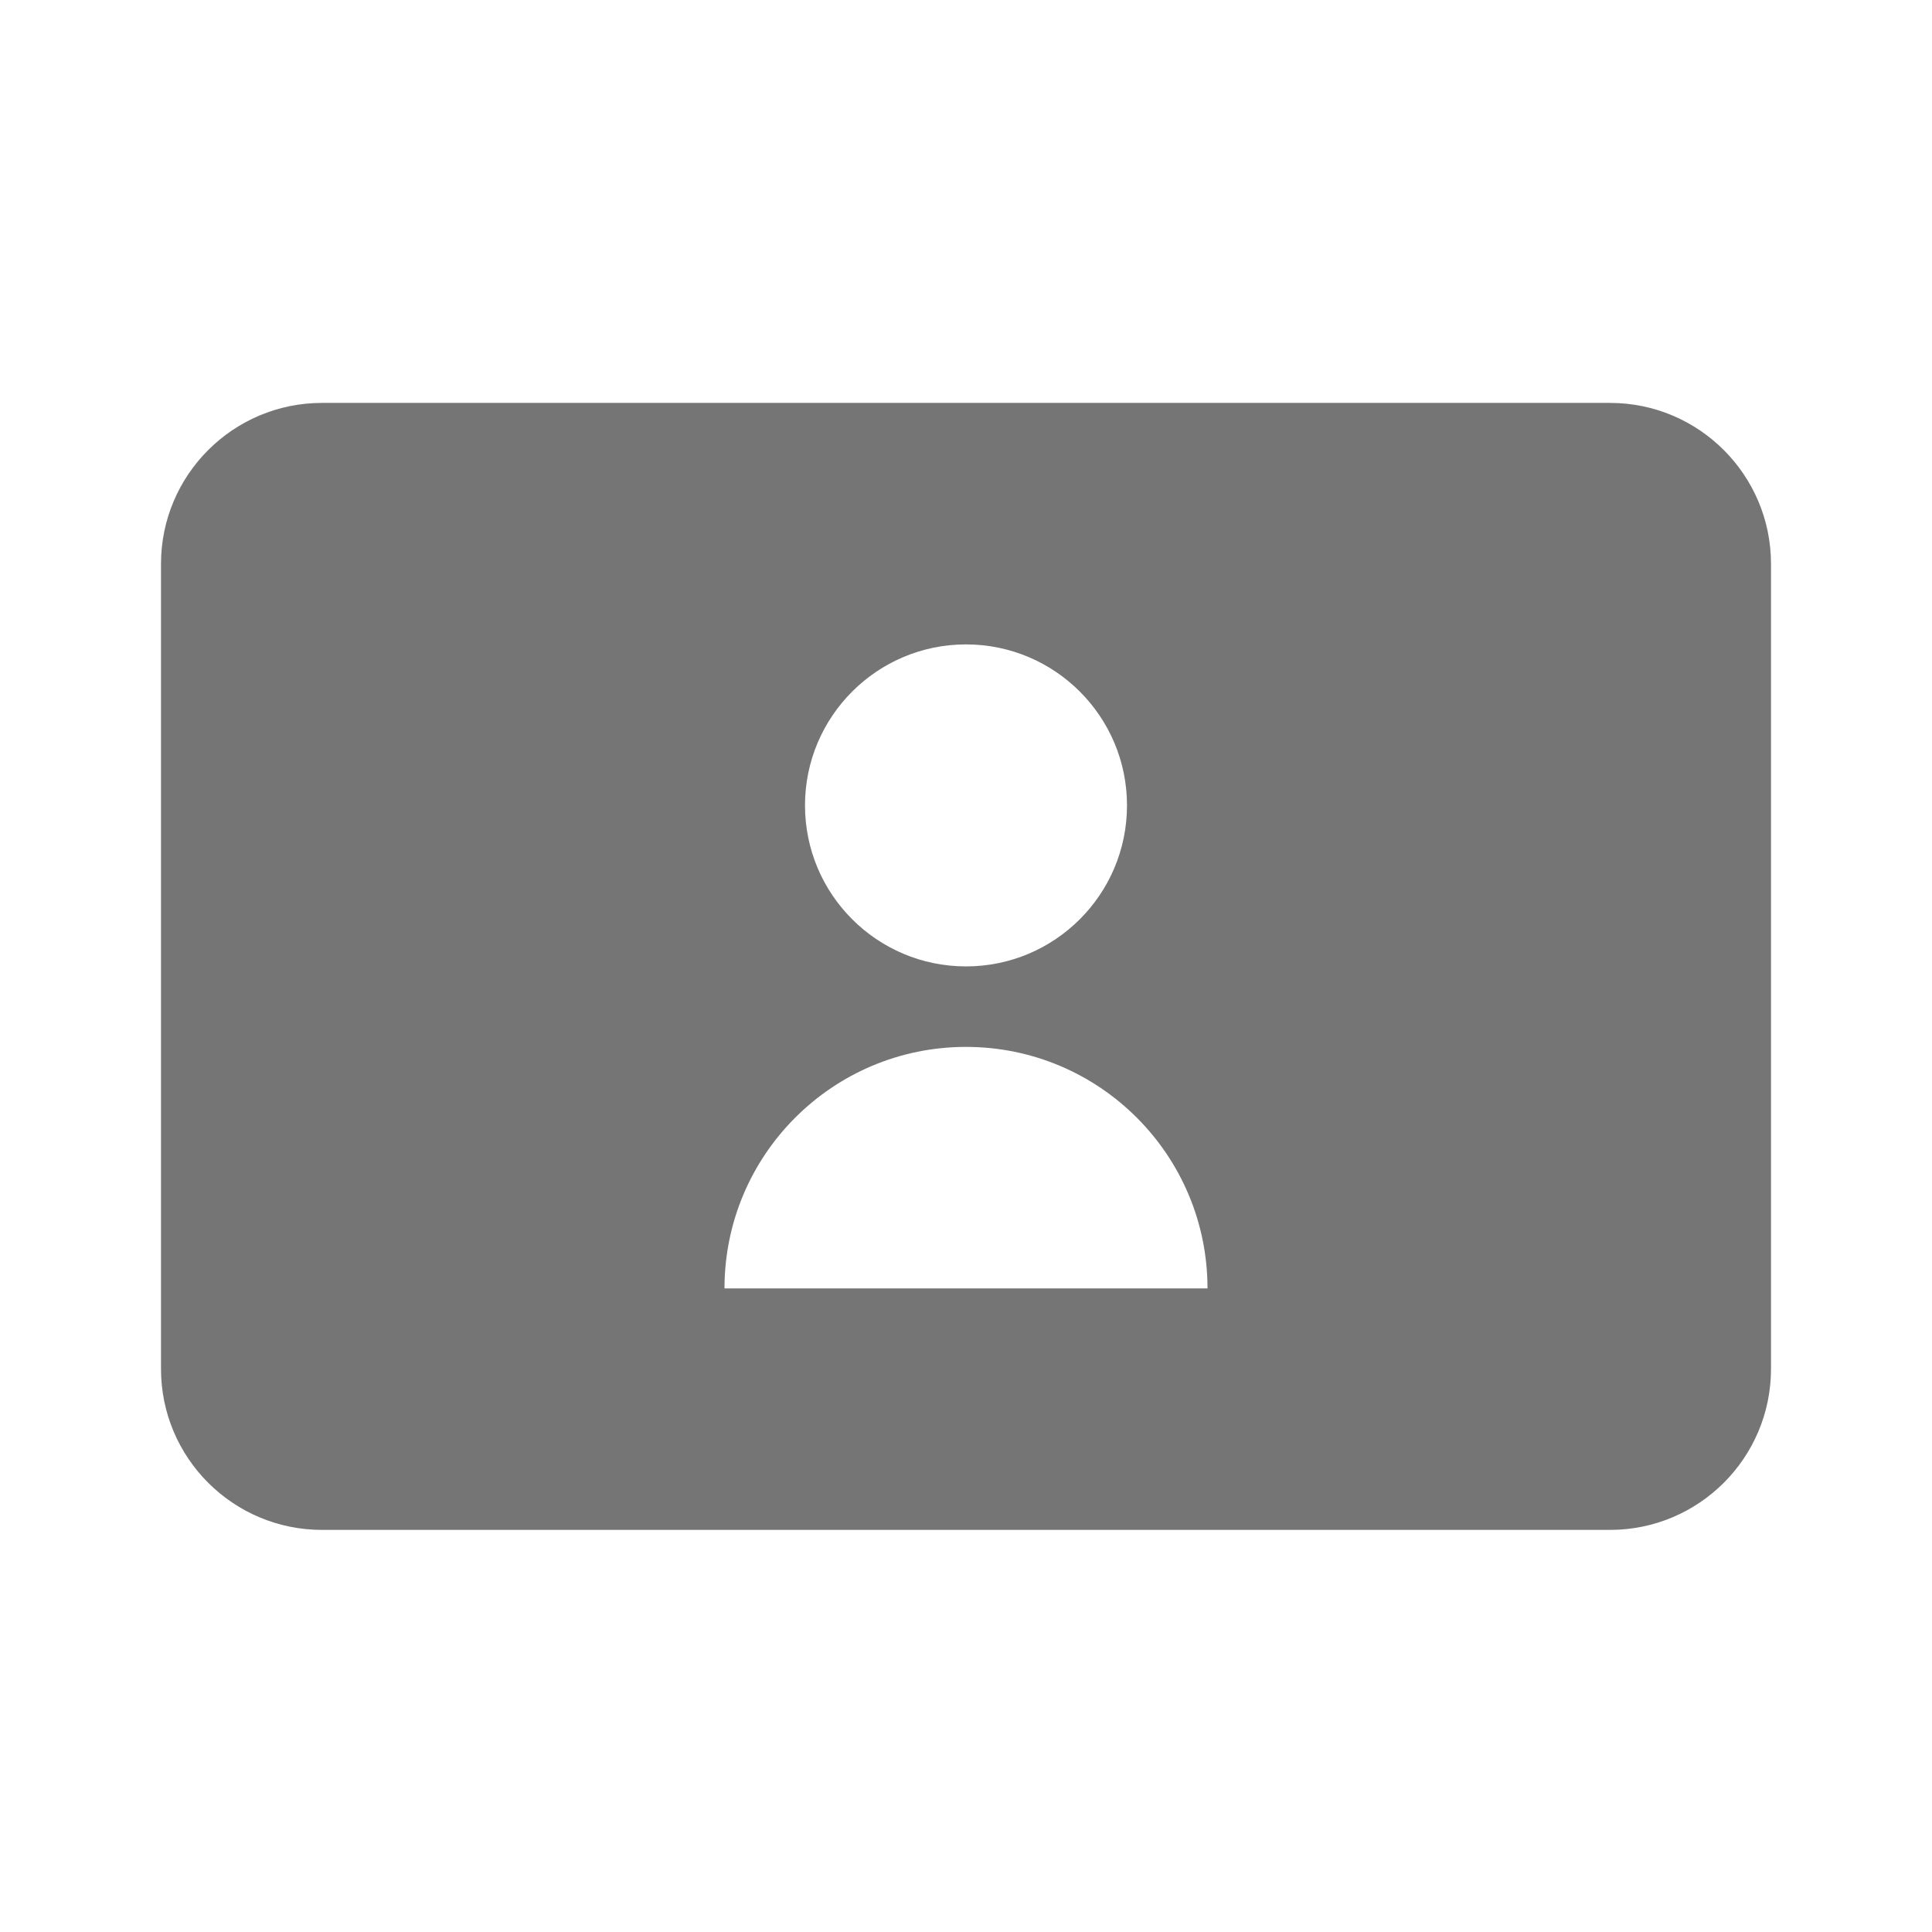
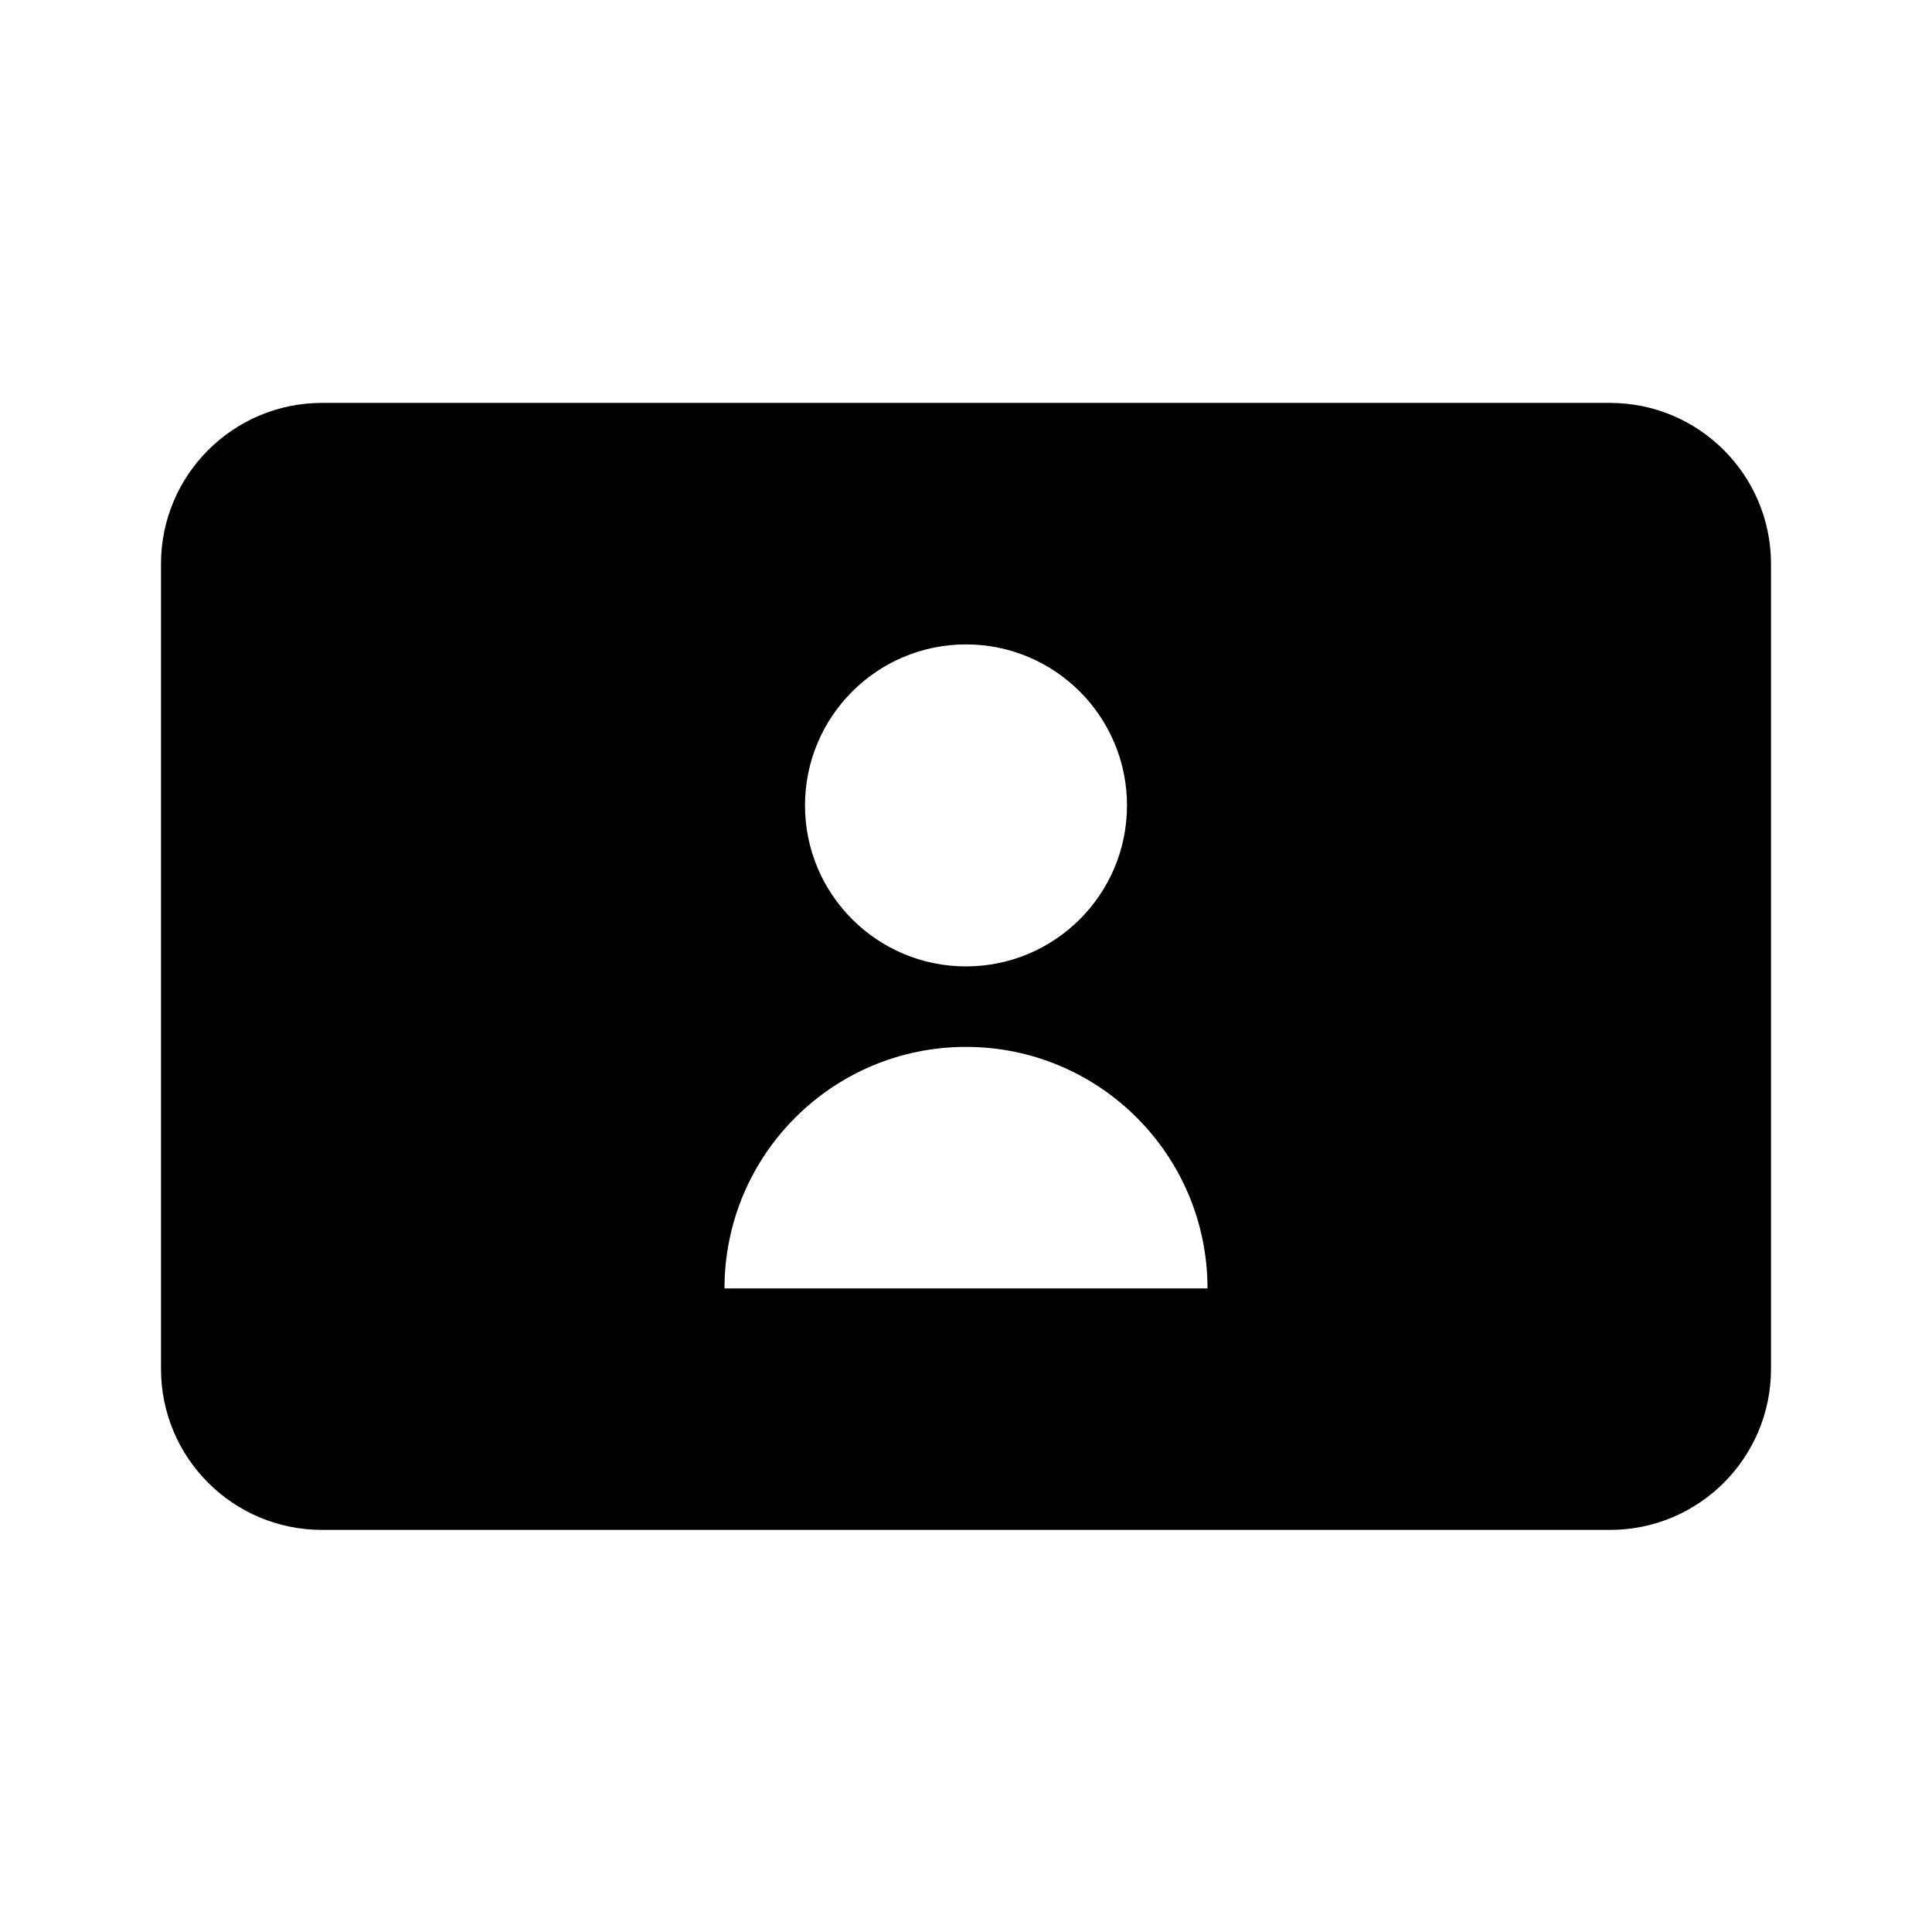
<svg xmlns="http://www.w3.org/2000/svg" version="1.1" x="0px" y="0px" width="24px" height="24px" viewBox="0 0 24 24" enable-background="new 0 0 24 24" xml:space="preserve">
  <g id="Frames-24px">
    <rect fill="none" width="24" height="24" />
  </g>
  <g id="Solid">
-     <path fill="#757575" d="M20,5.005H4c-1.104,0-2,0.896-2,2v10c0,1.105,0.896,2,2,2h16c1.104,0,2-0.895,2-2v-10   C22,5.901,21.104,5.005,20,5.005z M12,8.005c1.104,0,2,0.896,2,2c0,1.105-0.896,2-2,2s-2-0.895-2-2C10,8.901,10.896,8.005,12,8.005   z M9,16.005c0-1.657,1.343-3,3-3s3,1.343,3,3H9z" />
+     <path d="M20,5.005H4c-1.104,0-2,0.896-2,2v10c0,1.105,0.896,2,2,2h16c1.104,0,2-0.895,2-2v-10   C22,5.901,21.104,5.005,20,5.005z M12,8.005c1.104,0,2,0.896,2,2c0,1.105-0.896,2-2,2s-2-0.895-2-2C10,8.901,10.896,8.005,12,8.005   z M9,16.005c0-1.657,1.343-3,3-3s3,1.343,3,3H9z" />
  </g>
</svg>
